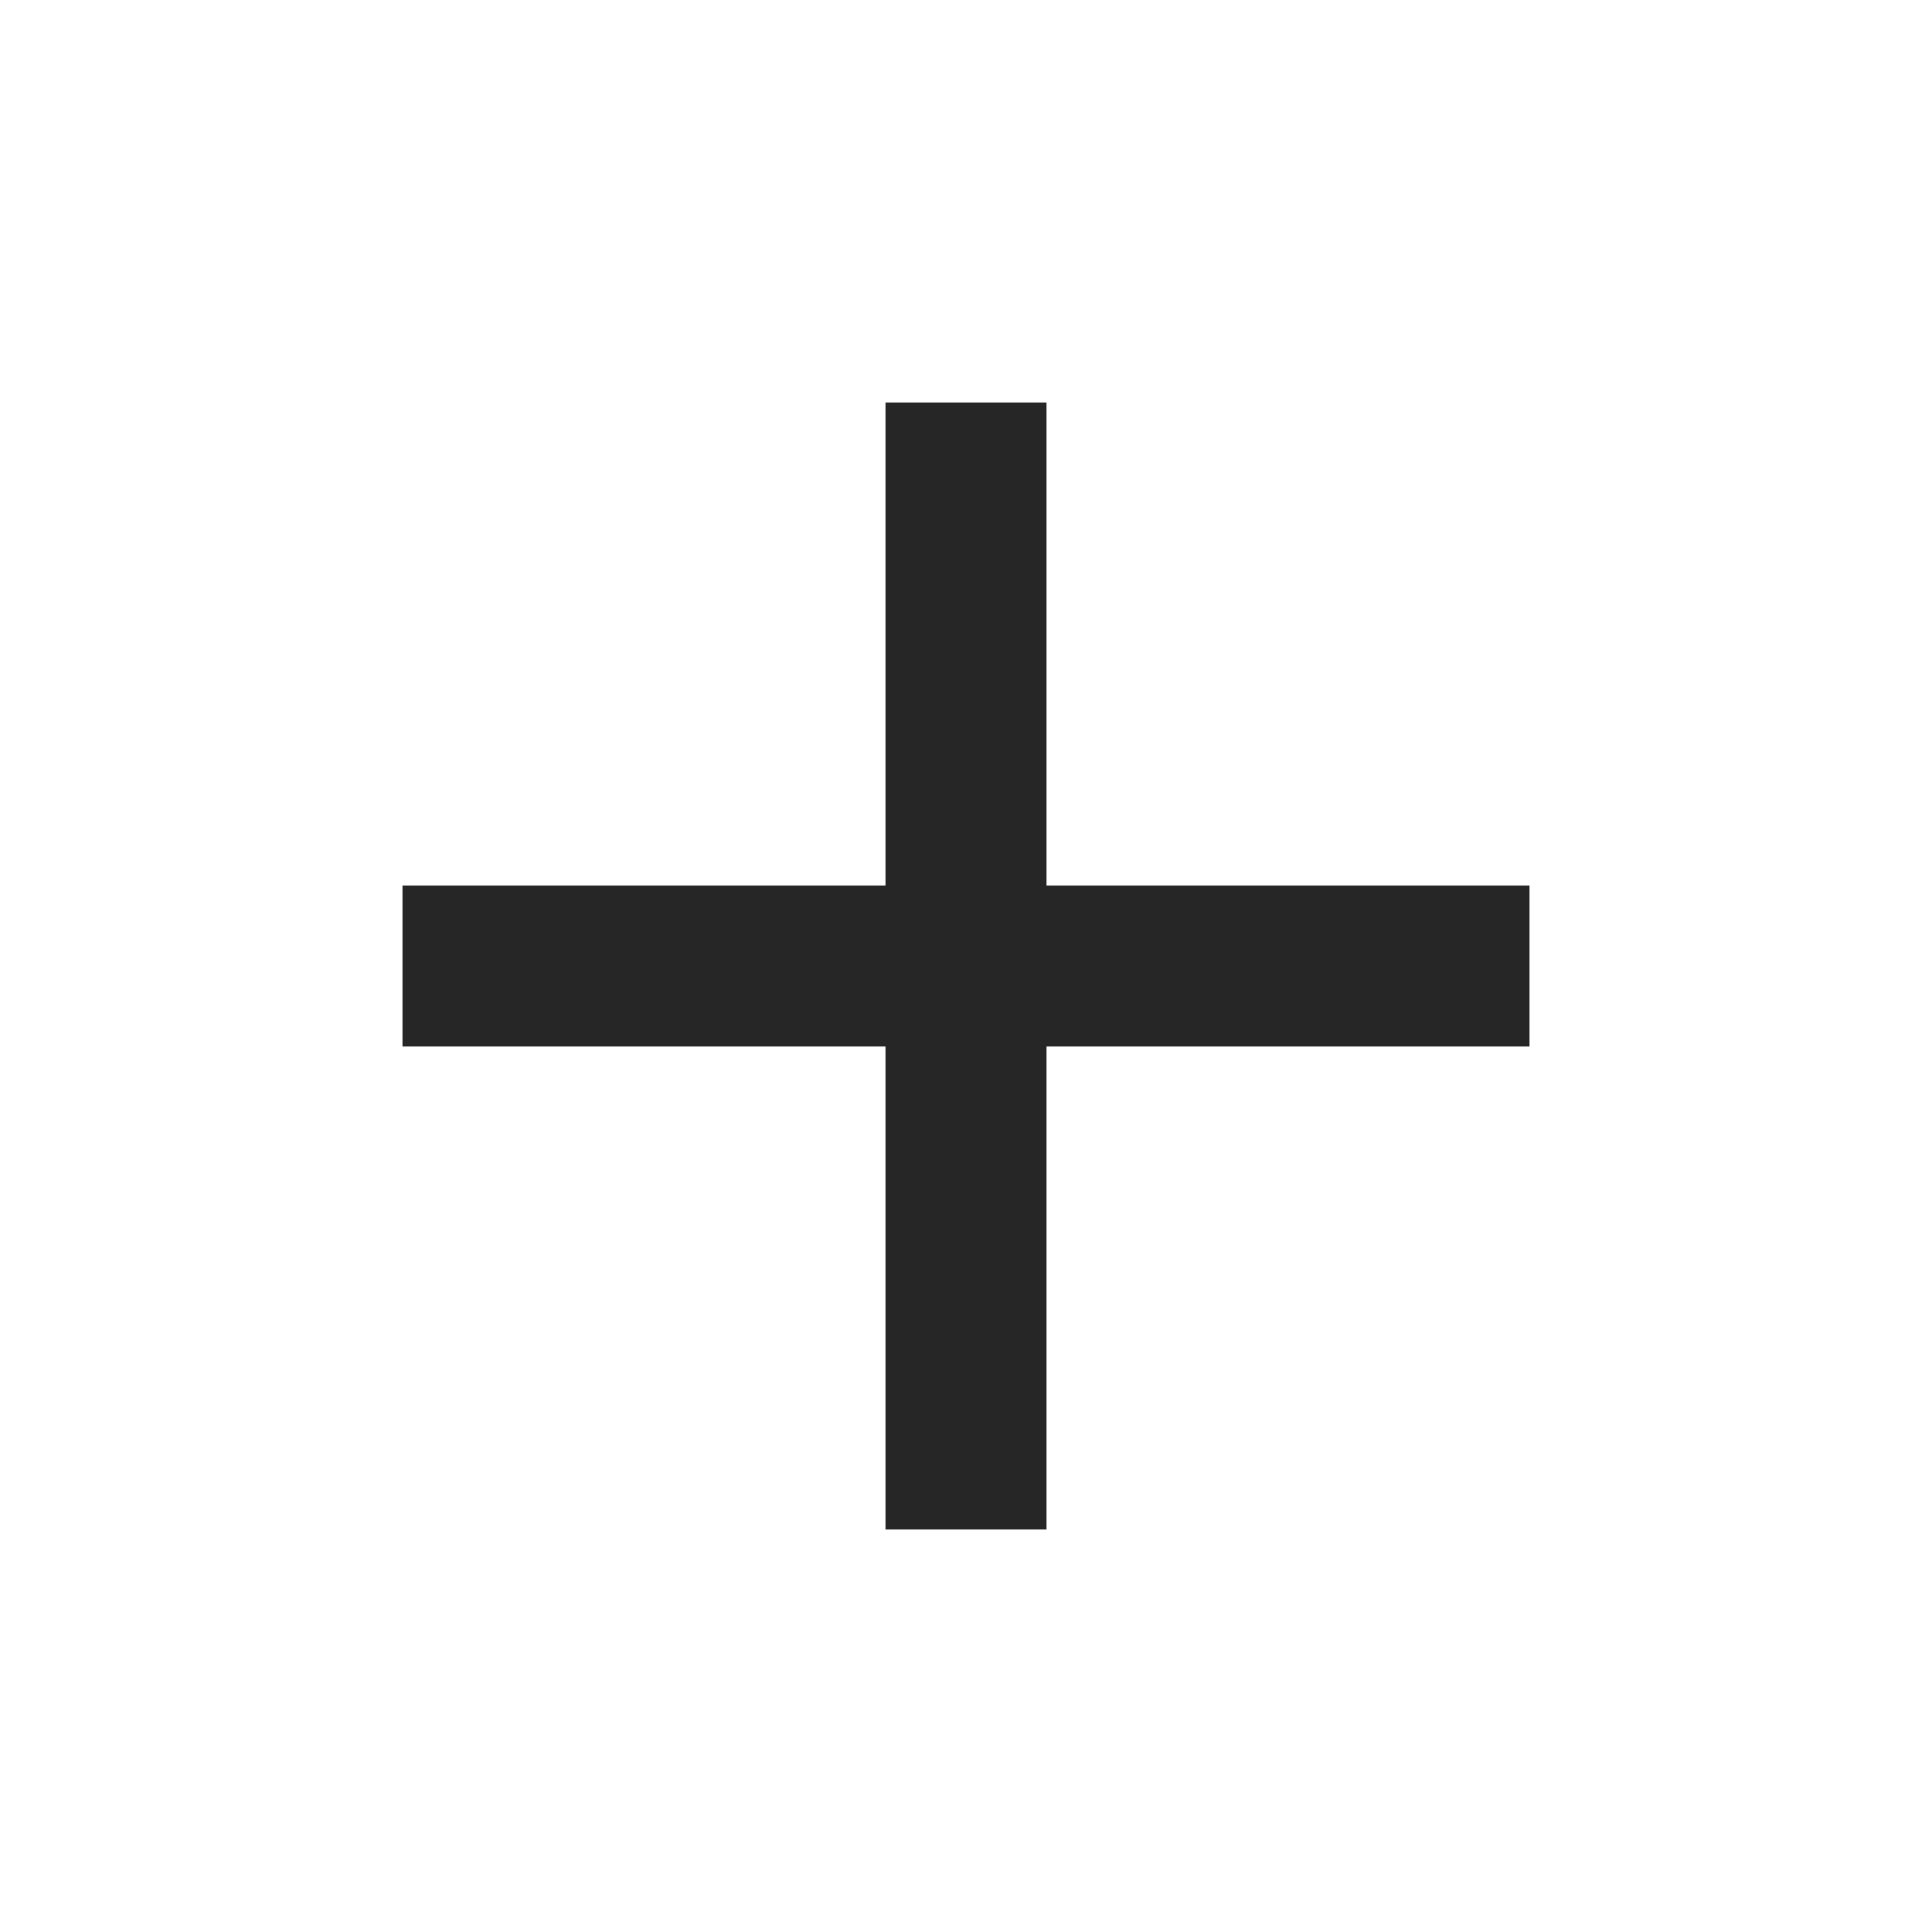
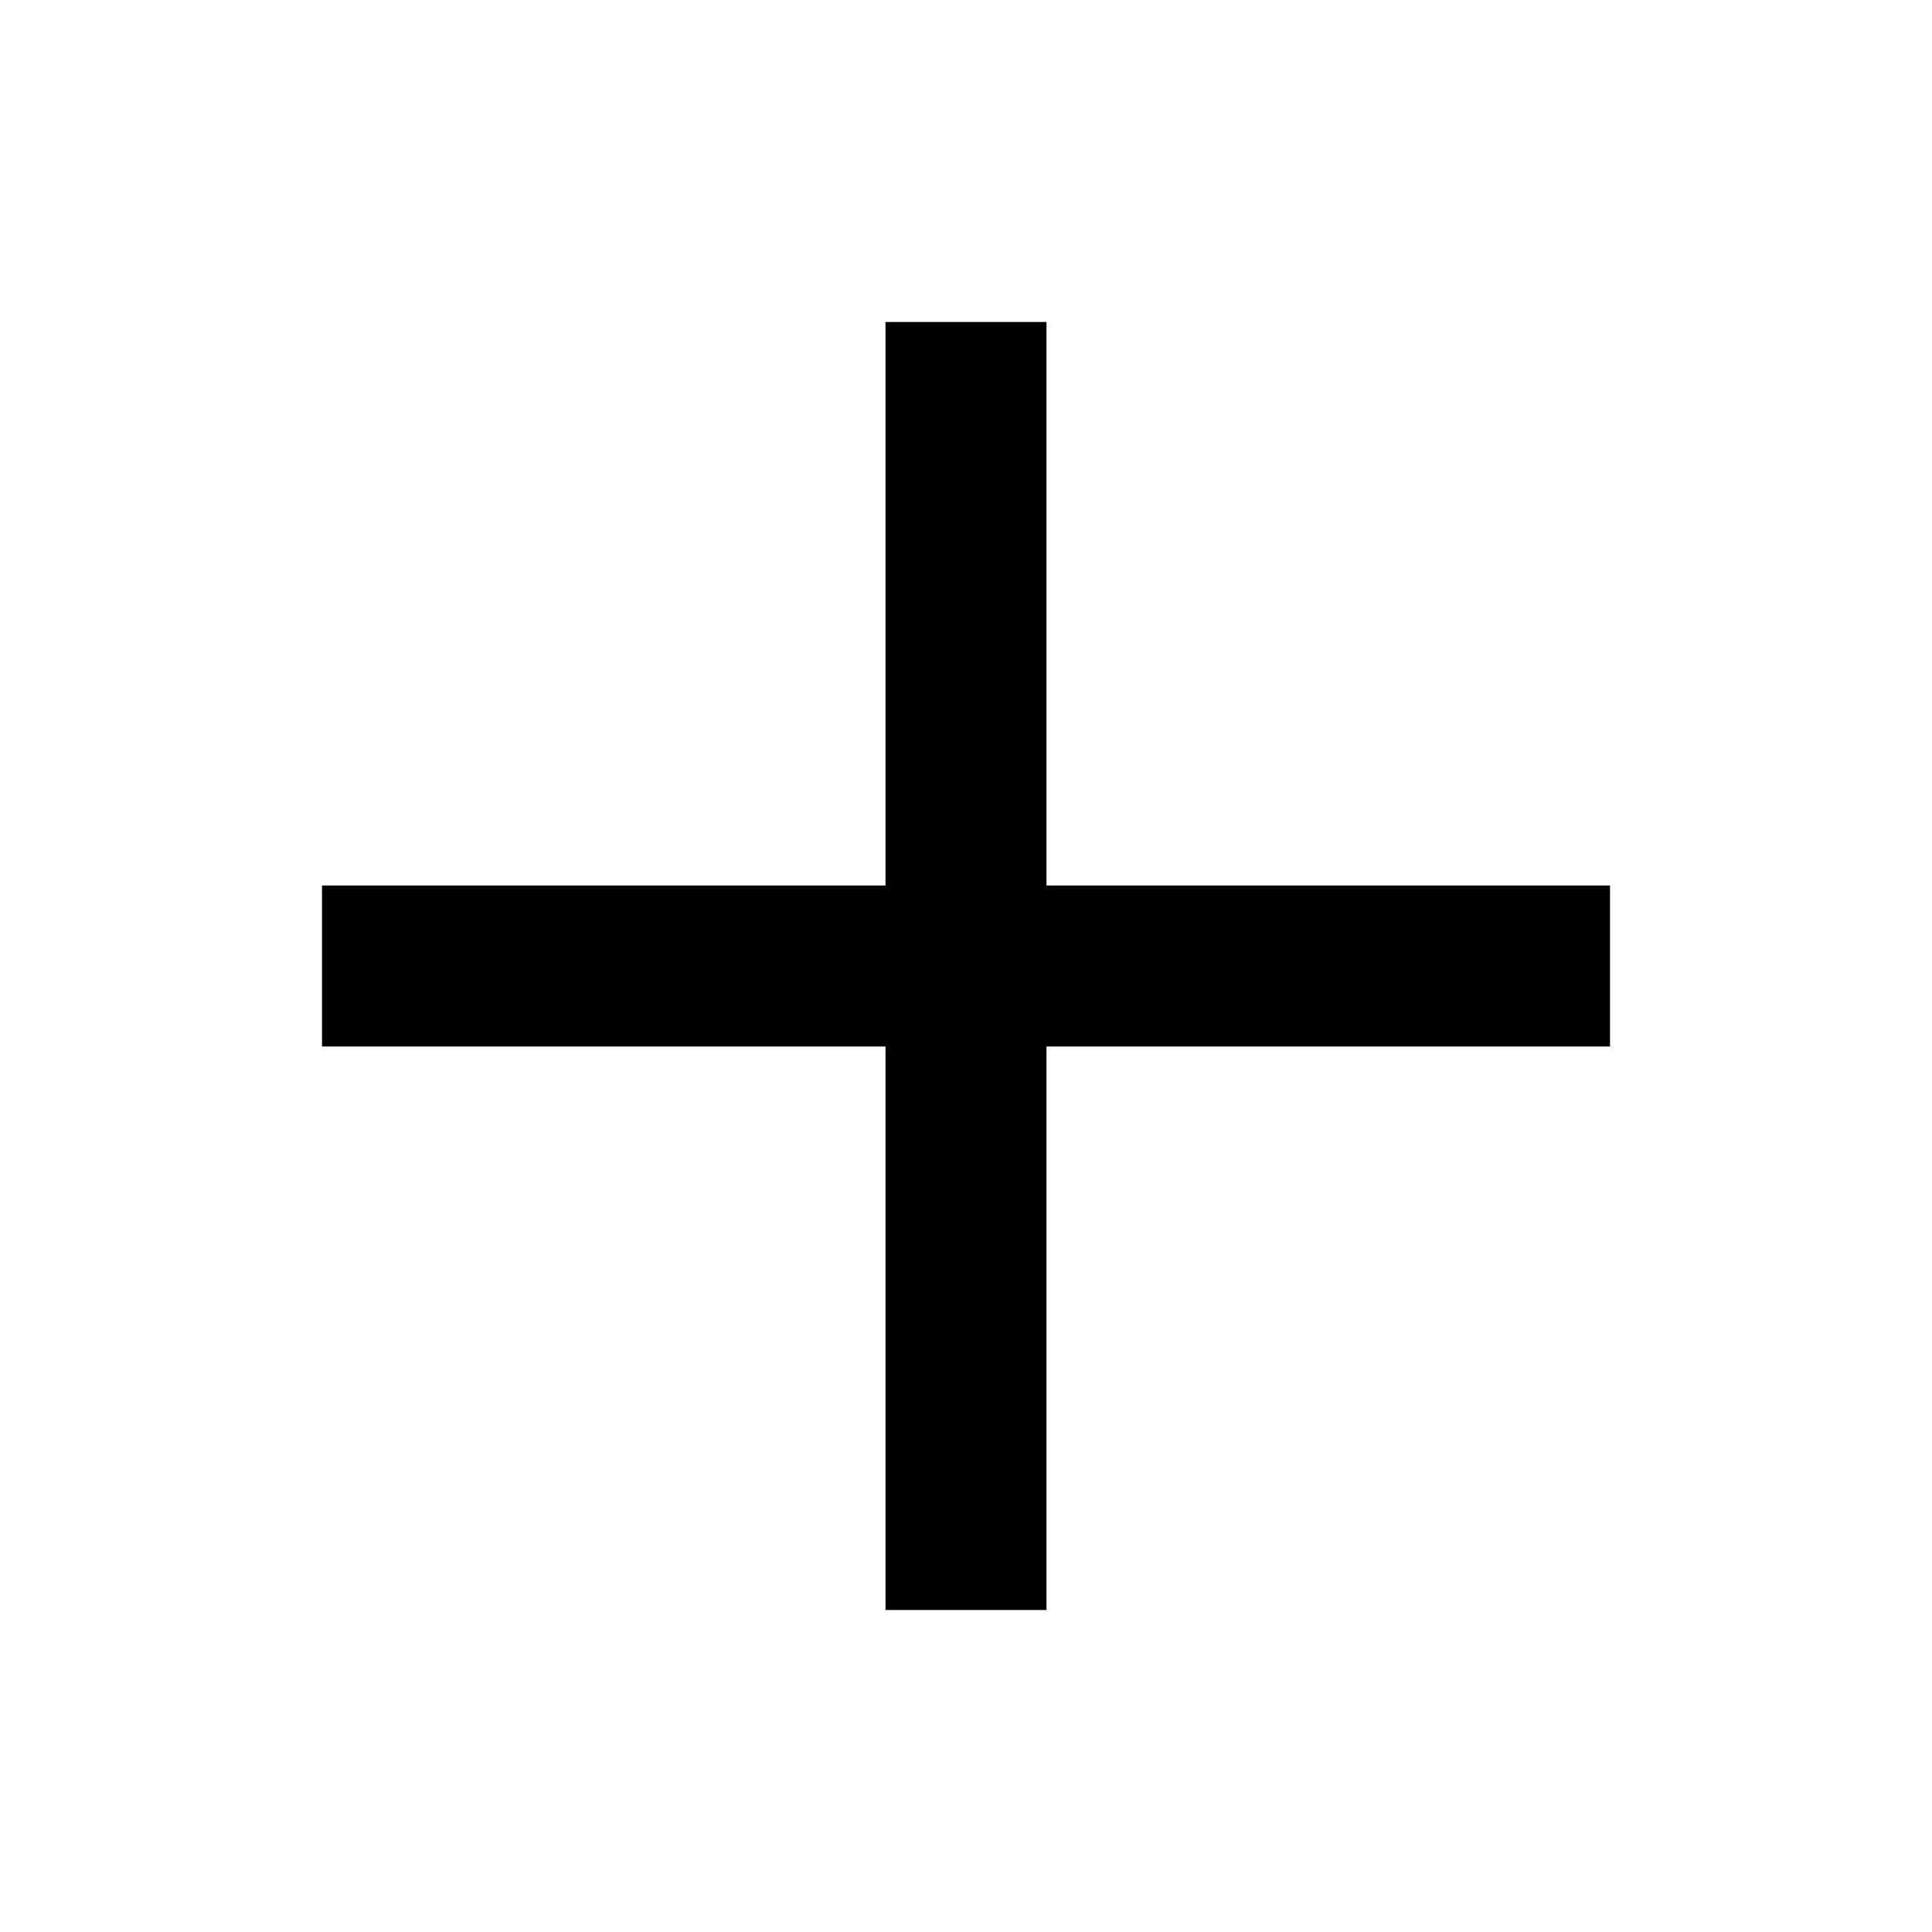
- <svg xmlns="http://www.w3.org/2000/svg" height="24px" viewBox="0 -960 960 960" width="24px" fill="#000000" fill-opacity="0.85">
-   <path d="M440-440H200v-80h240v-240h80v240h240v80H520v240h-80v-240Z" />
+ <svg xmlns="http://www.w3.org/2000/svg" viewBox="0 0 24 24" fill="none" stroke="#000" stroke-width="2" stroke-linecap="square" stroke-linejoin="miter">
+   <line x1="12" y1="5" x2="12" y2="19" />
+   <line x1="5" y1="12" x2="19" y2="12" />
</svg>
